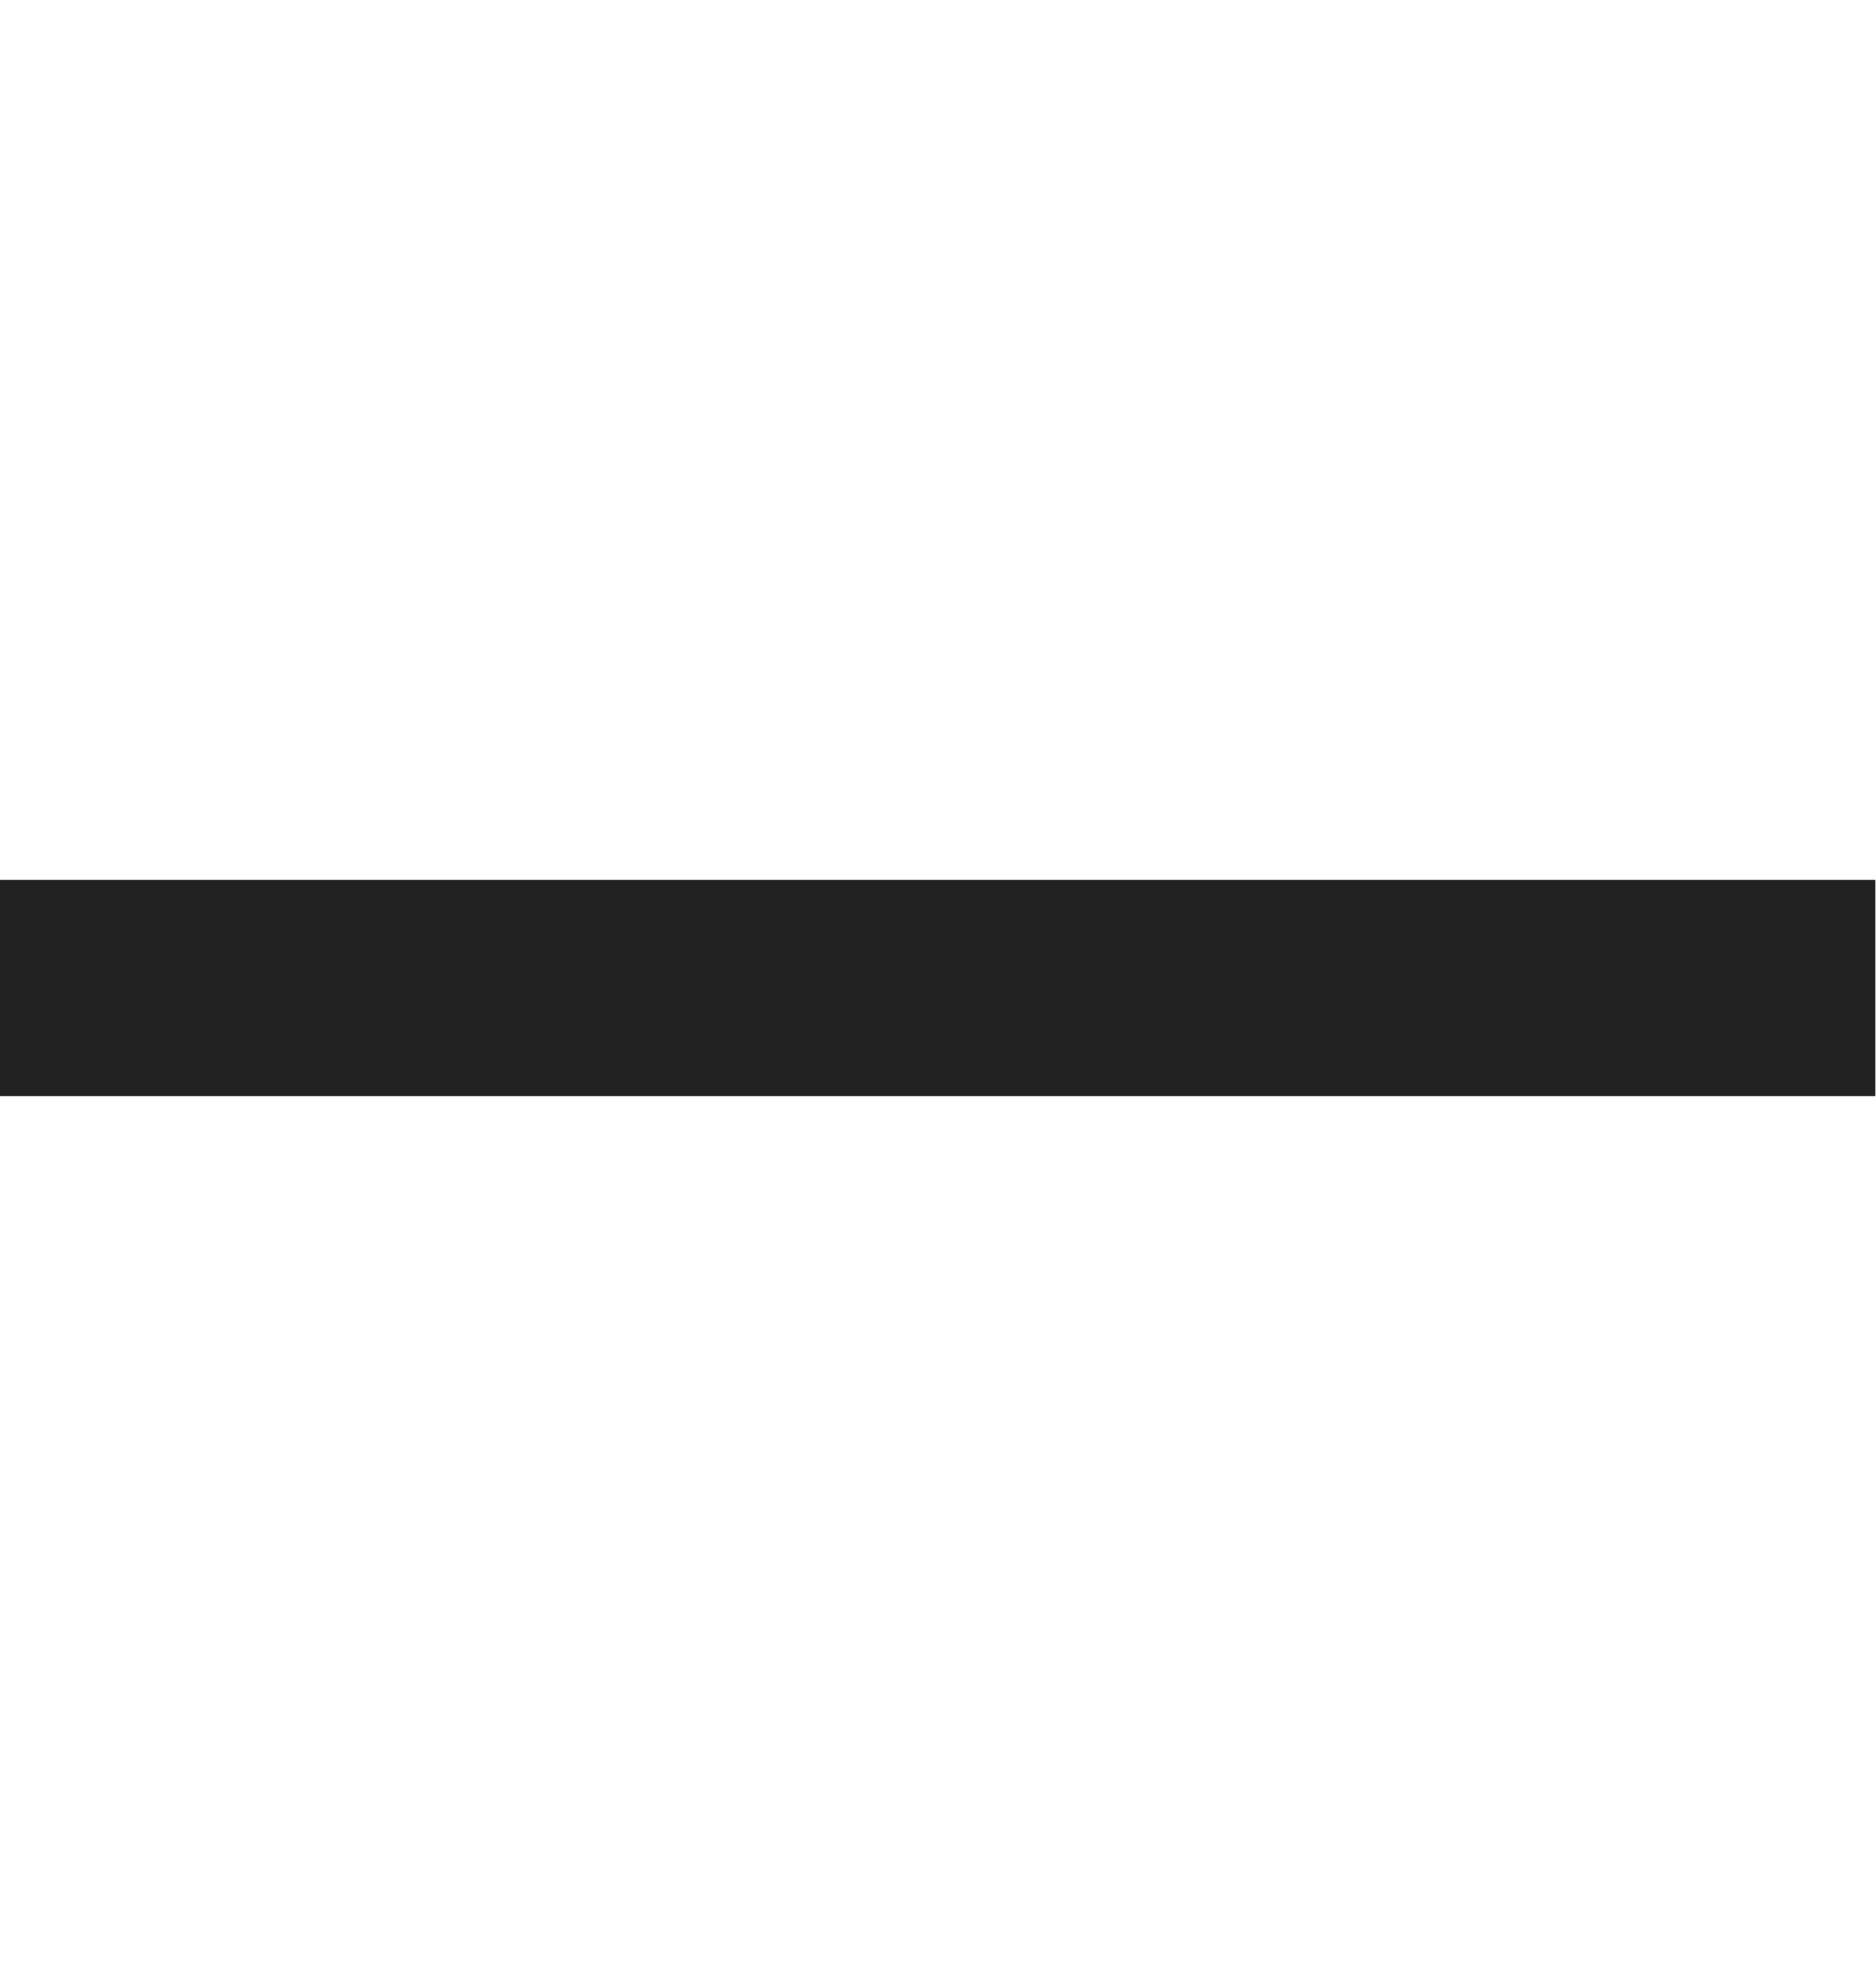
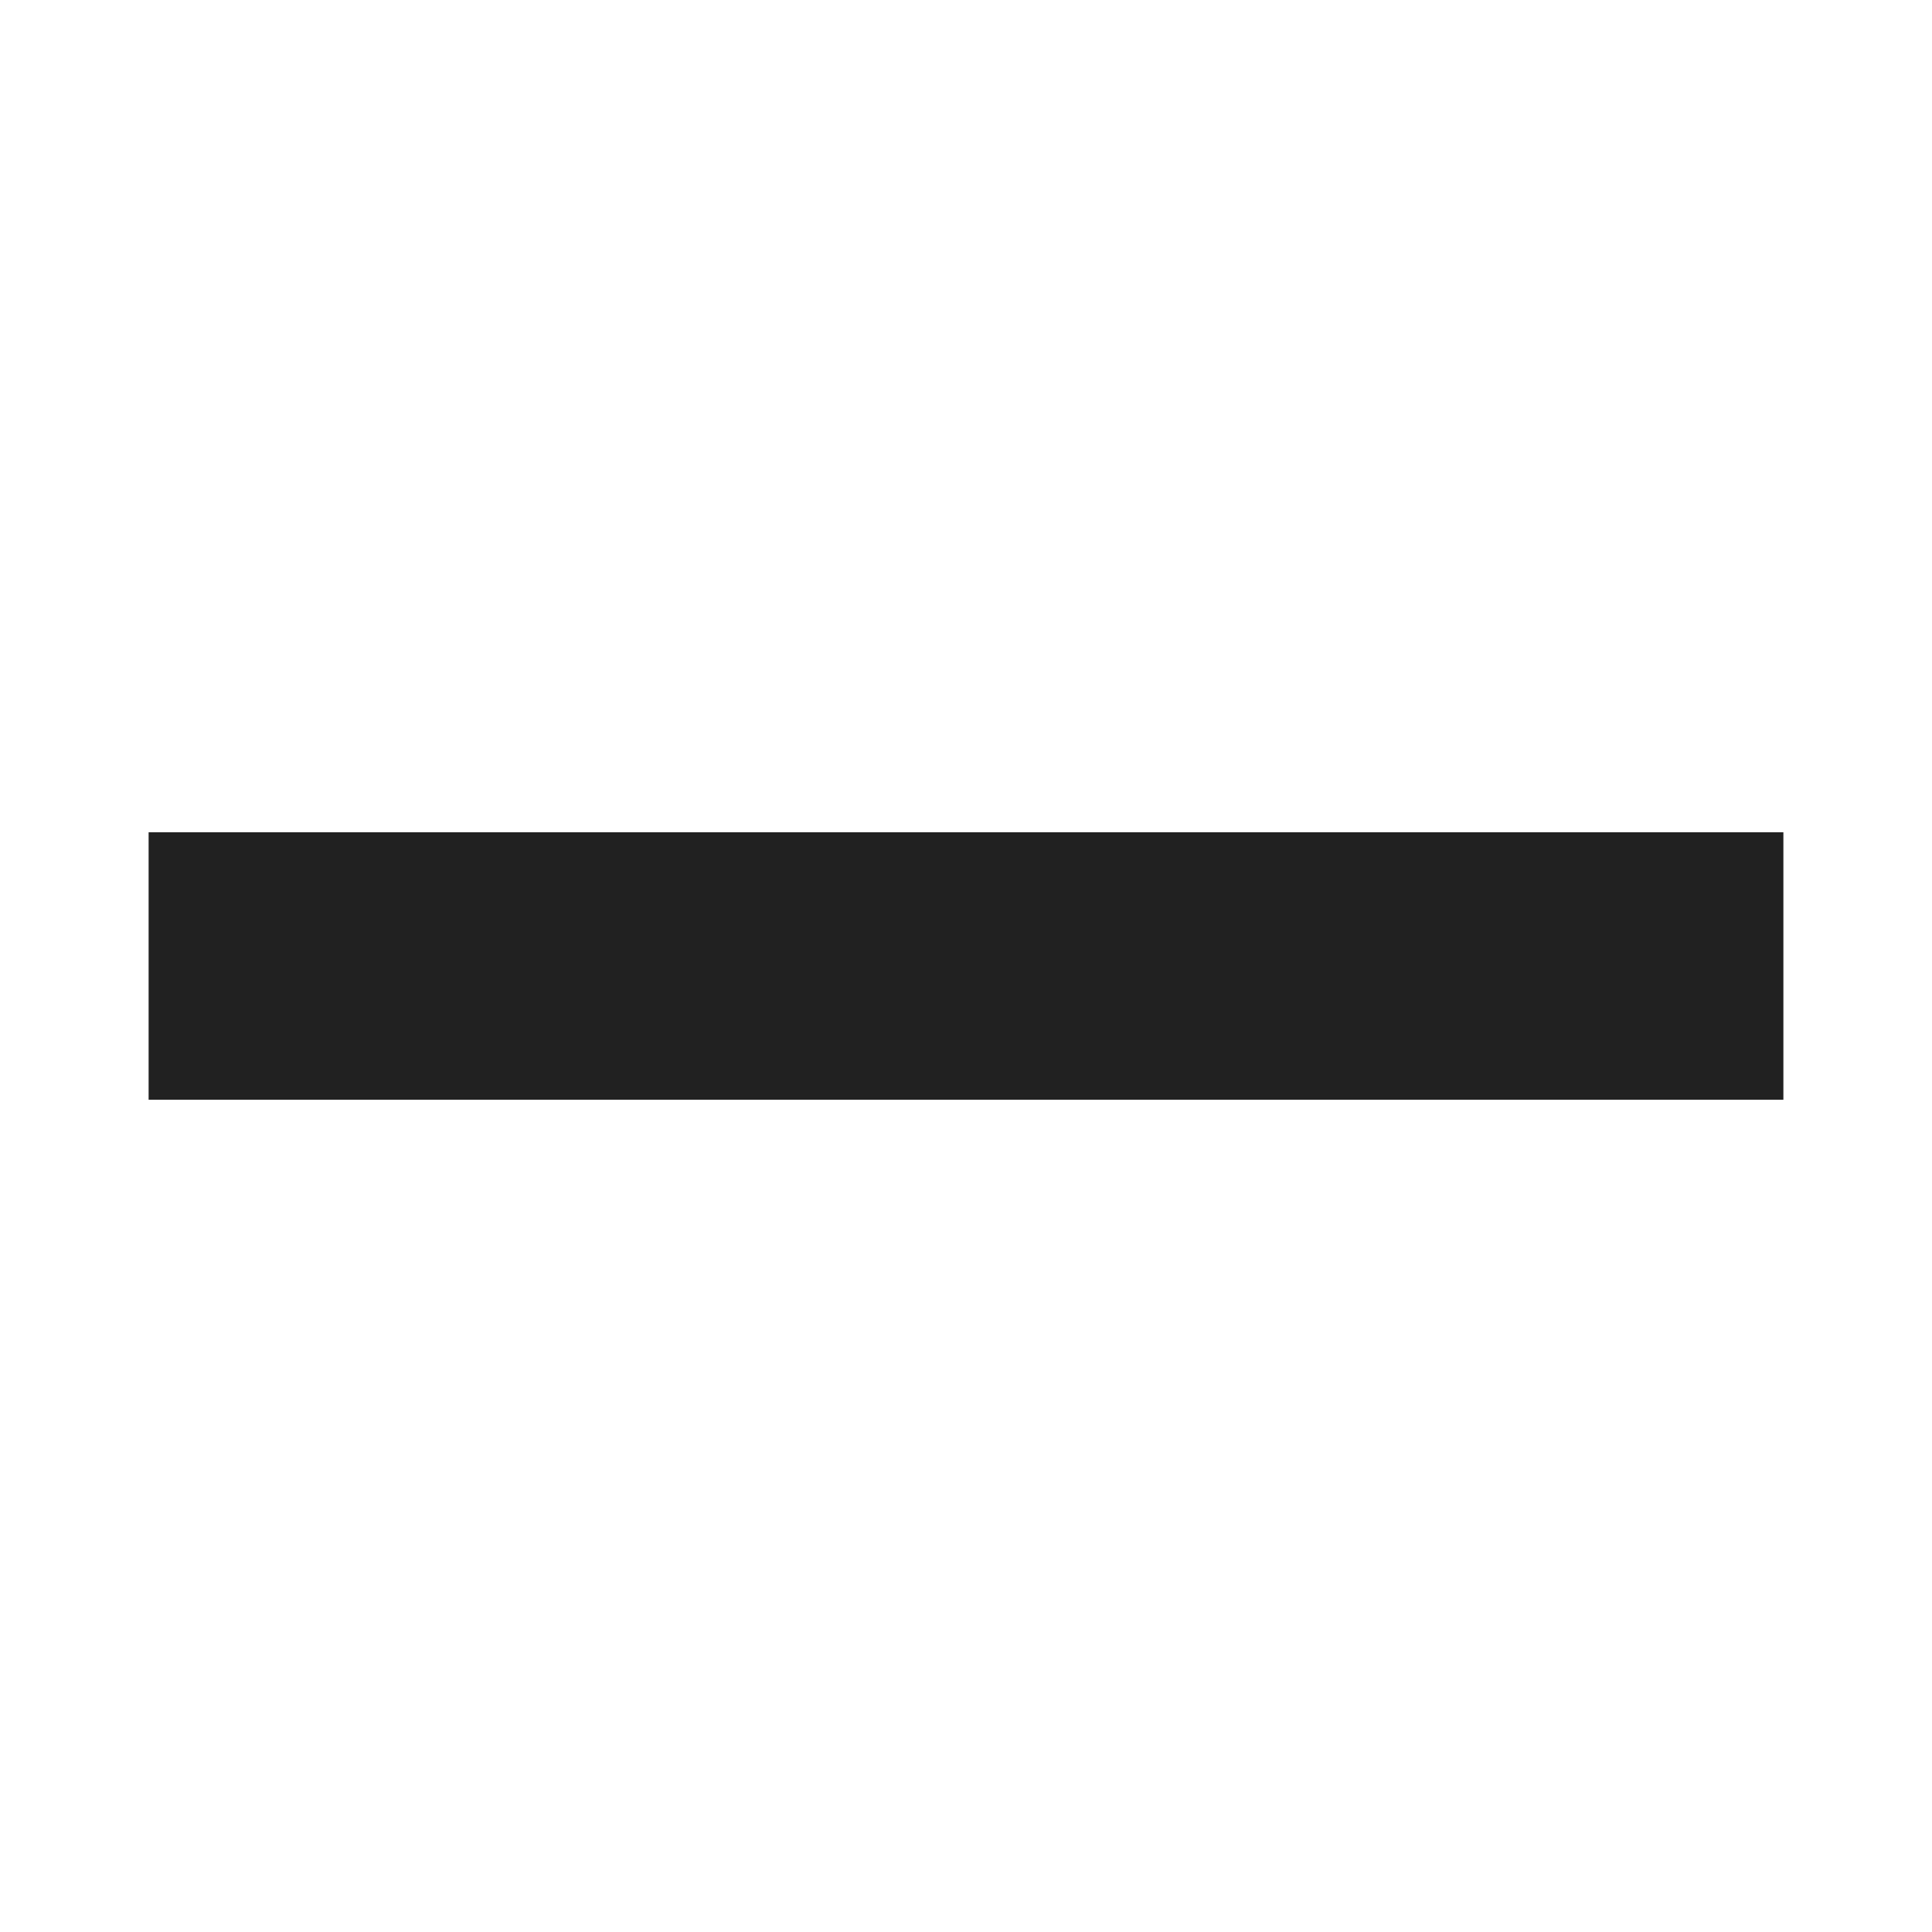
- <svg xmlns="http://www.w3.org/2000/svg" version="1.1" id="Réteg_1" x="0px" y="0px" viewBox="0 0 13 13.7" style="enable-background:new 0 0 13 13.7;" xml:space="preserve">
-   <style type="text/css">
- 	.st0{fill:#212121;}
- </style>
-   <rect y="6.1" class="st0" width="13" height="1.5" />
+ <svg xmlns="http://www.w3.org/2000/svg" id="Réteg_1" version="1.1" viewBox="0 0 13 13">
+   <defs>
+     <style>
+       .st0 {
+         fill: none;
+       }
+ 
+       .st1 {
+         fill: #212121;
+       }
+     </style>
+   </defs>
+   <rect class="st1" x="1" y="5.6" width="11" height="1.8" />
+   <polygon class="st0" points="13 13 0 13 0 0 12.98 .02 13 13" />
</svg>
